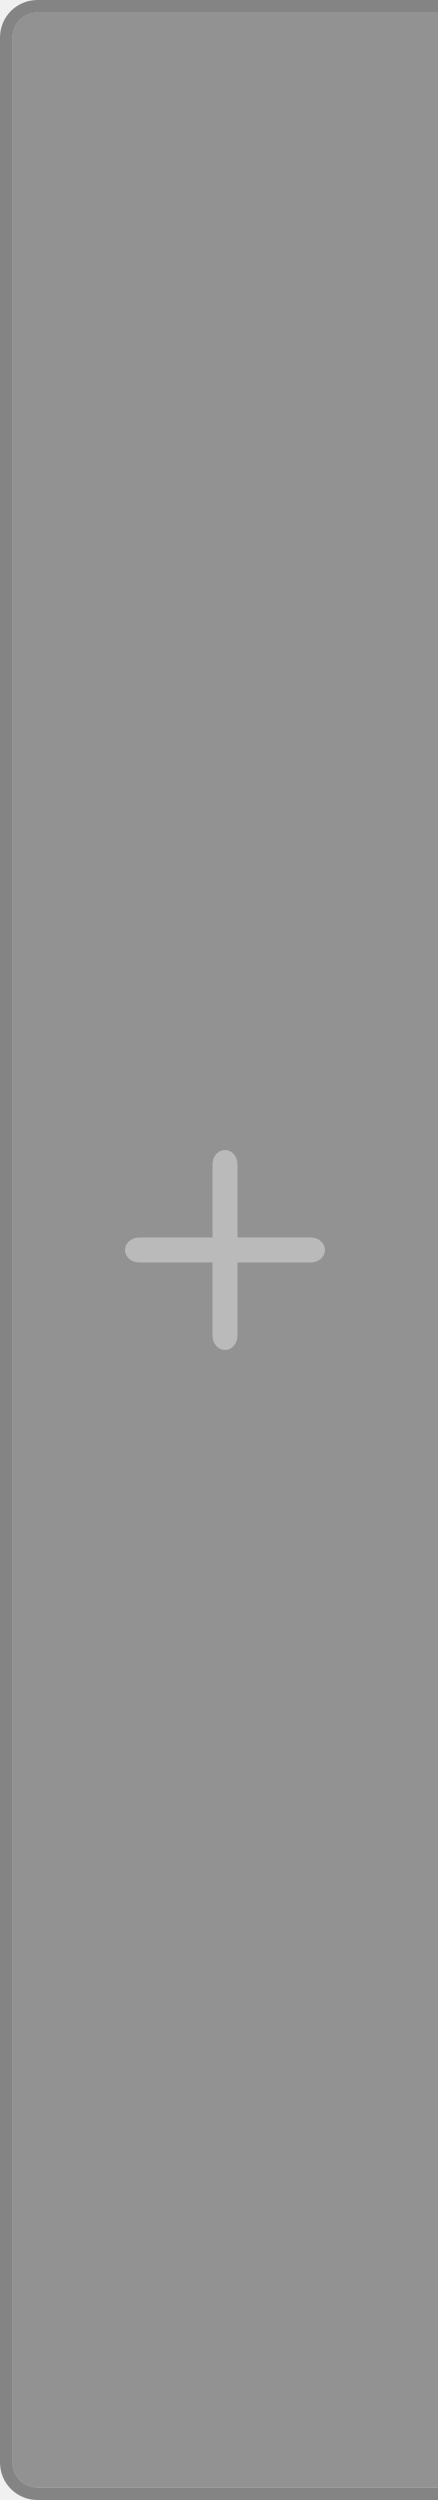
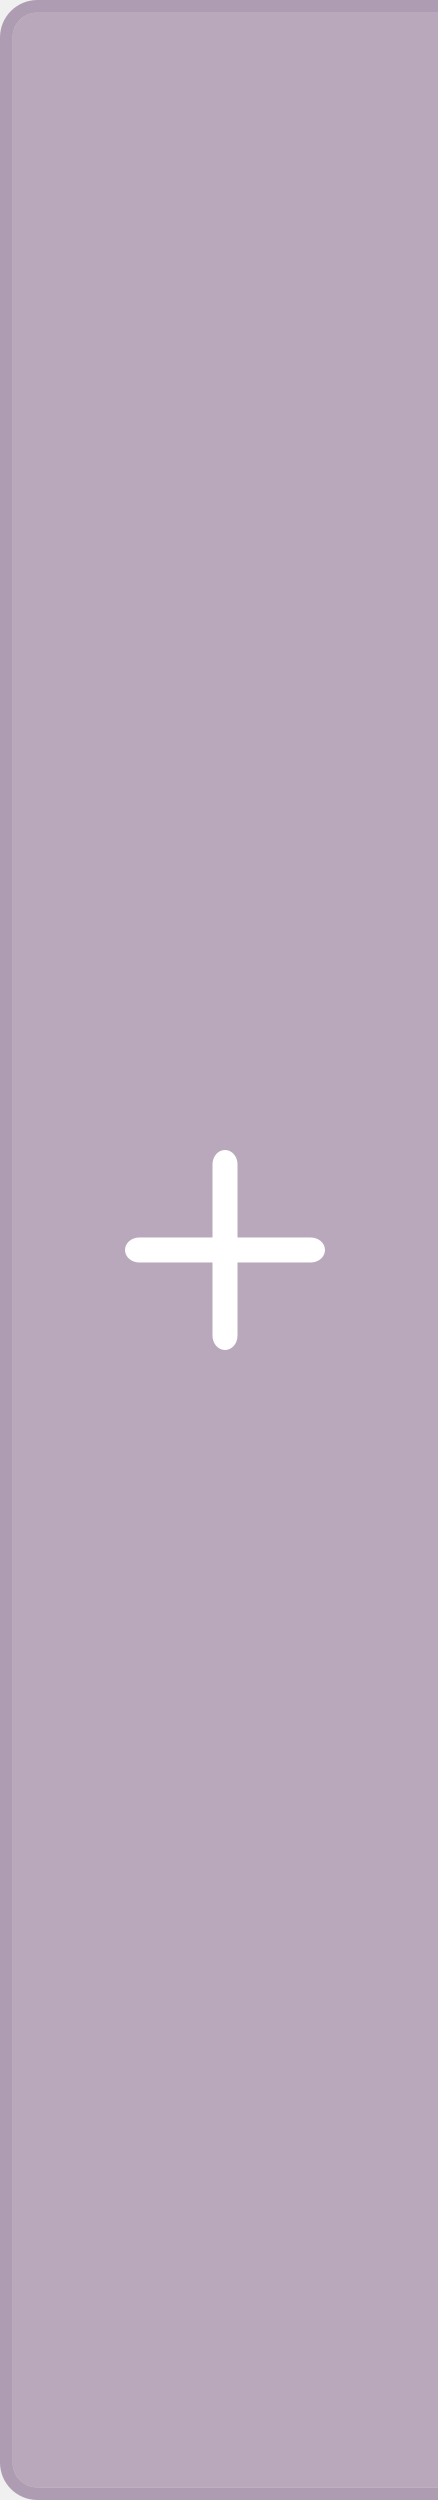
<svg xmlns="http://www.w3.org/2000/svg" width="35" height="200" id="svg2" version="1.1">
  <defs id="defs4" />
  <g id="layer1" transform="translate(0,-852.3622)">
-     <path style="opacity:0.45;fill:#000000;fill-opacity:1;stroke:#102b68;stroke-width:0;stroke-linecap:butt;stroke-linejoin:miter;stroke-miterlimit:4;stroke-opacity:1;stroke-dasharray:none;stroke-dashoffset:0" d="M 3 0 C 1.338 0 0 1.338 0 3 L 0 197 C 0 198.662 1.338 200 3 200 L 36 200 C 37.662 200 39 198.662 39 197 L 39 3 C 39 1.338 37.662 0 36 0 L 3 0 z M 3 1 L 36 1 C 37.108 1 38 1.892 38 3 L 38 197 C 38 198.108 37.108 199 36 199 L 3 199 C 1.892 199 1 198.108 1 197 L 1 3 C 1 1.892 1.892 1 3 1 z " transform="translate(0,852.3622)" id="rect3810" />
+     <path style="opacity:0.45;fill:#5c3566;fill-opacity:1;stroke:#102b68;stroke-width:0;stroke-linecap:butt;stroke-linejoin:miter;stroke-miterlimit:4;stroke-opacity:1;stroke-dasharray:none;stroke-dashoffset:0" d="M 3 0 C 1.338 0 0 1.338 0 3 L 0 197 C 0 198.662 1.338 200 3 200 L 36 200 C 37.662 200 39 198.662 39 197 L 39 3 C 39 1.338 37.662 0 36 0 L 3 0 z M 3 1 L 36 1 C 37.108 1 38 1.892 38 3 L 38 197 C 38 198.108 37.108 199 36 199 L 3 199 C 1.892 199 1 198.108 1 197 L 1 3 C 1 1.892 1.892 1 3 1 z " transform="translate(0,852.3622)" id="rect3810" />
    <g transform="translate(0,-0.9999969)" id="g3917-7" style="fill:#000000;fill-opacity:1;opacity:0.5" />
-     <rect rx="2" style="opacity:0.45;fill:#202020;fill-opacity:1;stroke:#102b68;stroke-width:0;stroke-linecap:butt;stroke-linejoin:miter;stroke-miterlimit:4;stroke-dasharray:none;stroke-dashoffset:0;stroke-opacity:1" id="rect3812" width="37" height="198" x="1" y="853.362" ry="2" />
+     <rect rx="2" style="opacity:0.45;fill:#75507b;fill-opacity:1;stroke:#102b68;stroke-width:0;stroke-linecap:butt;stroke-linejoin:miter;stroke-miterlimit:4;stroke-dasharray:none;stroke-dashoffset:0;stroke-opacity:1" id="rect3812" width="37" height="198" x="1" y="853.362" ry="2" />
    <g id="g3917" style="fill:#bababa;fill-opacity:1">
-       <rect ry="1.143" y="944.362" x="17" height="16" width="2" id="rect3897" style="opacity:1;fill:#bababa;fill-opacity:1;stroke:#102b68;stroke-width:0;stroke-linecap:butt;stroke-linejoin:miter;stroke-miterlimit:4;stroke-opacity:1;stroke-dasharray:none;stroke-dashoffset:0" />
-       <rect transform="matrix(0,1,-1,0,0,0)" ry="1.143" y="-26" x="951.362" height="16" width="2" id="rect3897-6" style="opacity:1;fill:#bababa;fill-opacity:1;stroke:#102b68;stroke-width:0;stroke-linecap:butt;stroke-linejoin:miter;stroke-miterlimit:4;stroke-opacity:1;stroke-dasharray:none;stroke-dashoffset:0" />
+       <rect ry="1.143" y="944.362" x="17" height="16" width="2" id="rect3897" style="opacity:1;fill:#ffffff;fill-opacity:1;stroke:#102b68;stroke-width:0;stroke-linecap:butt;stroke-linejoin:miter;stroke-miterlimit:4;stroke-opacity:1;stroke-dasharray:none;stroke-dashoffset:0" />
+       <rect transform="matrix(0,1,-1,0,0,0)" ry="1.143" y="-26" x="951.362" height="16" width="2" id="rect3897-6" style="opacity:1;fill:#ffffff;fill-opacity:1;stroke:#102b68;stroke-width:0;stroke-linecap:butt;stroke-linejoin:miter;stroke-miterlimit:4;stroke-opacity:1;stroke-dasharray:none;stroke-dashoffset:0" />
    </g>
  </g>
</svg>
